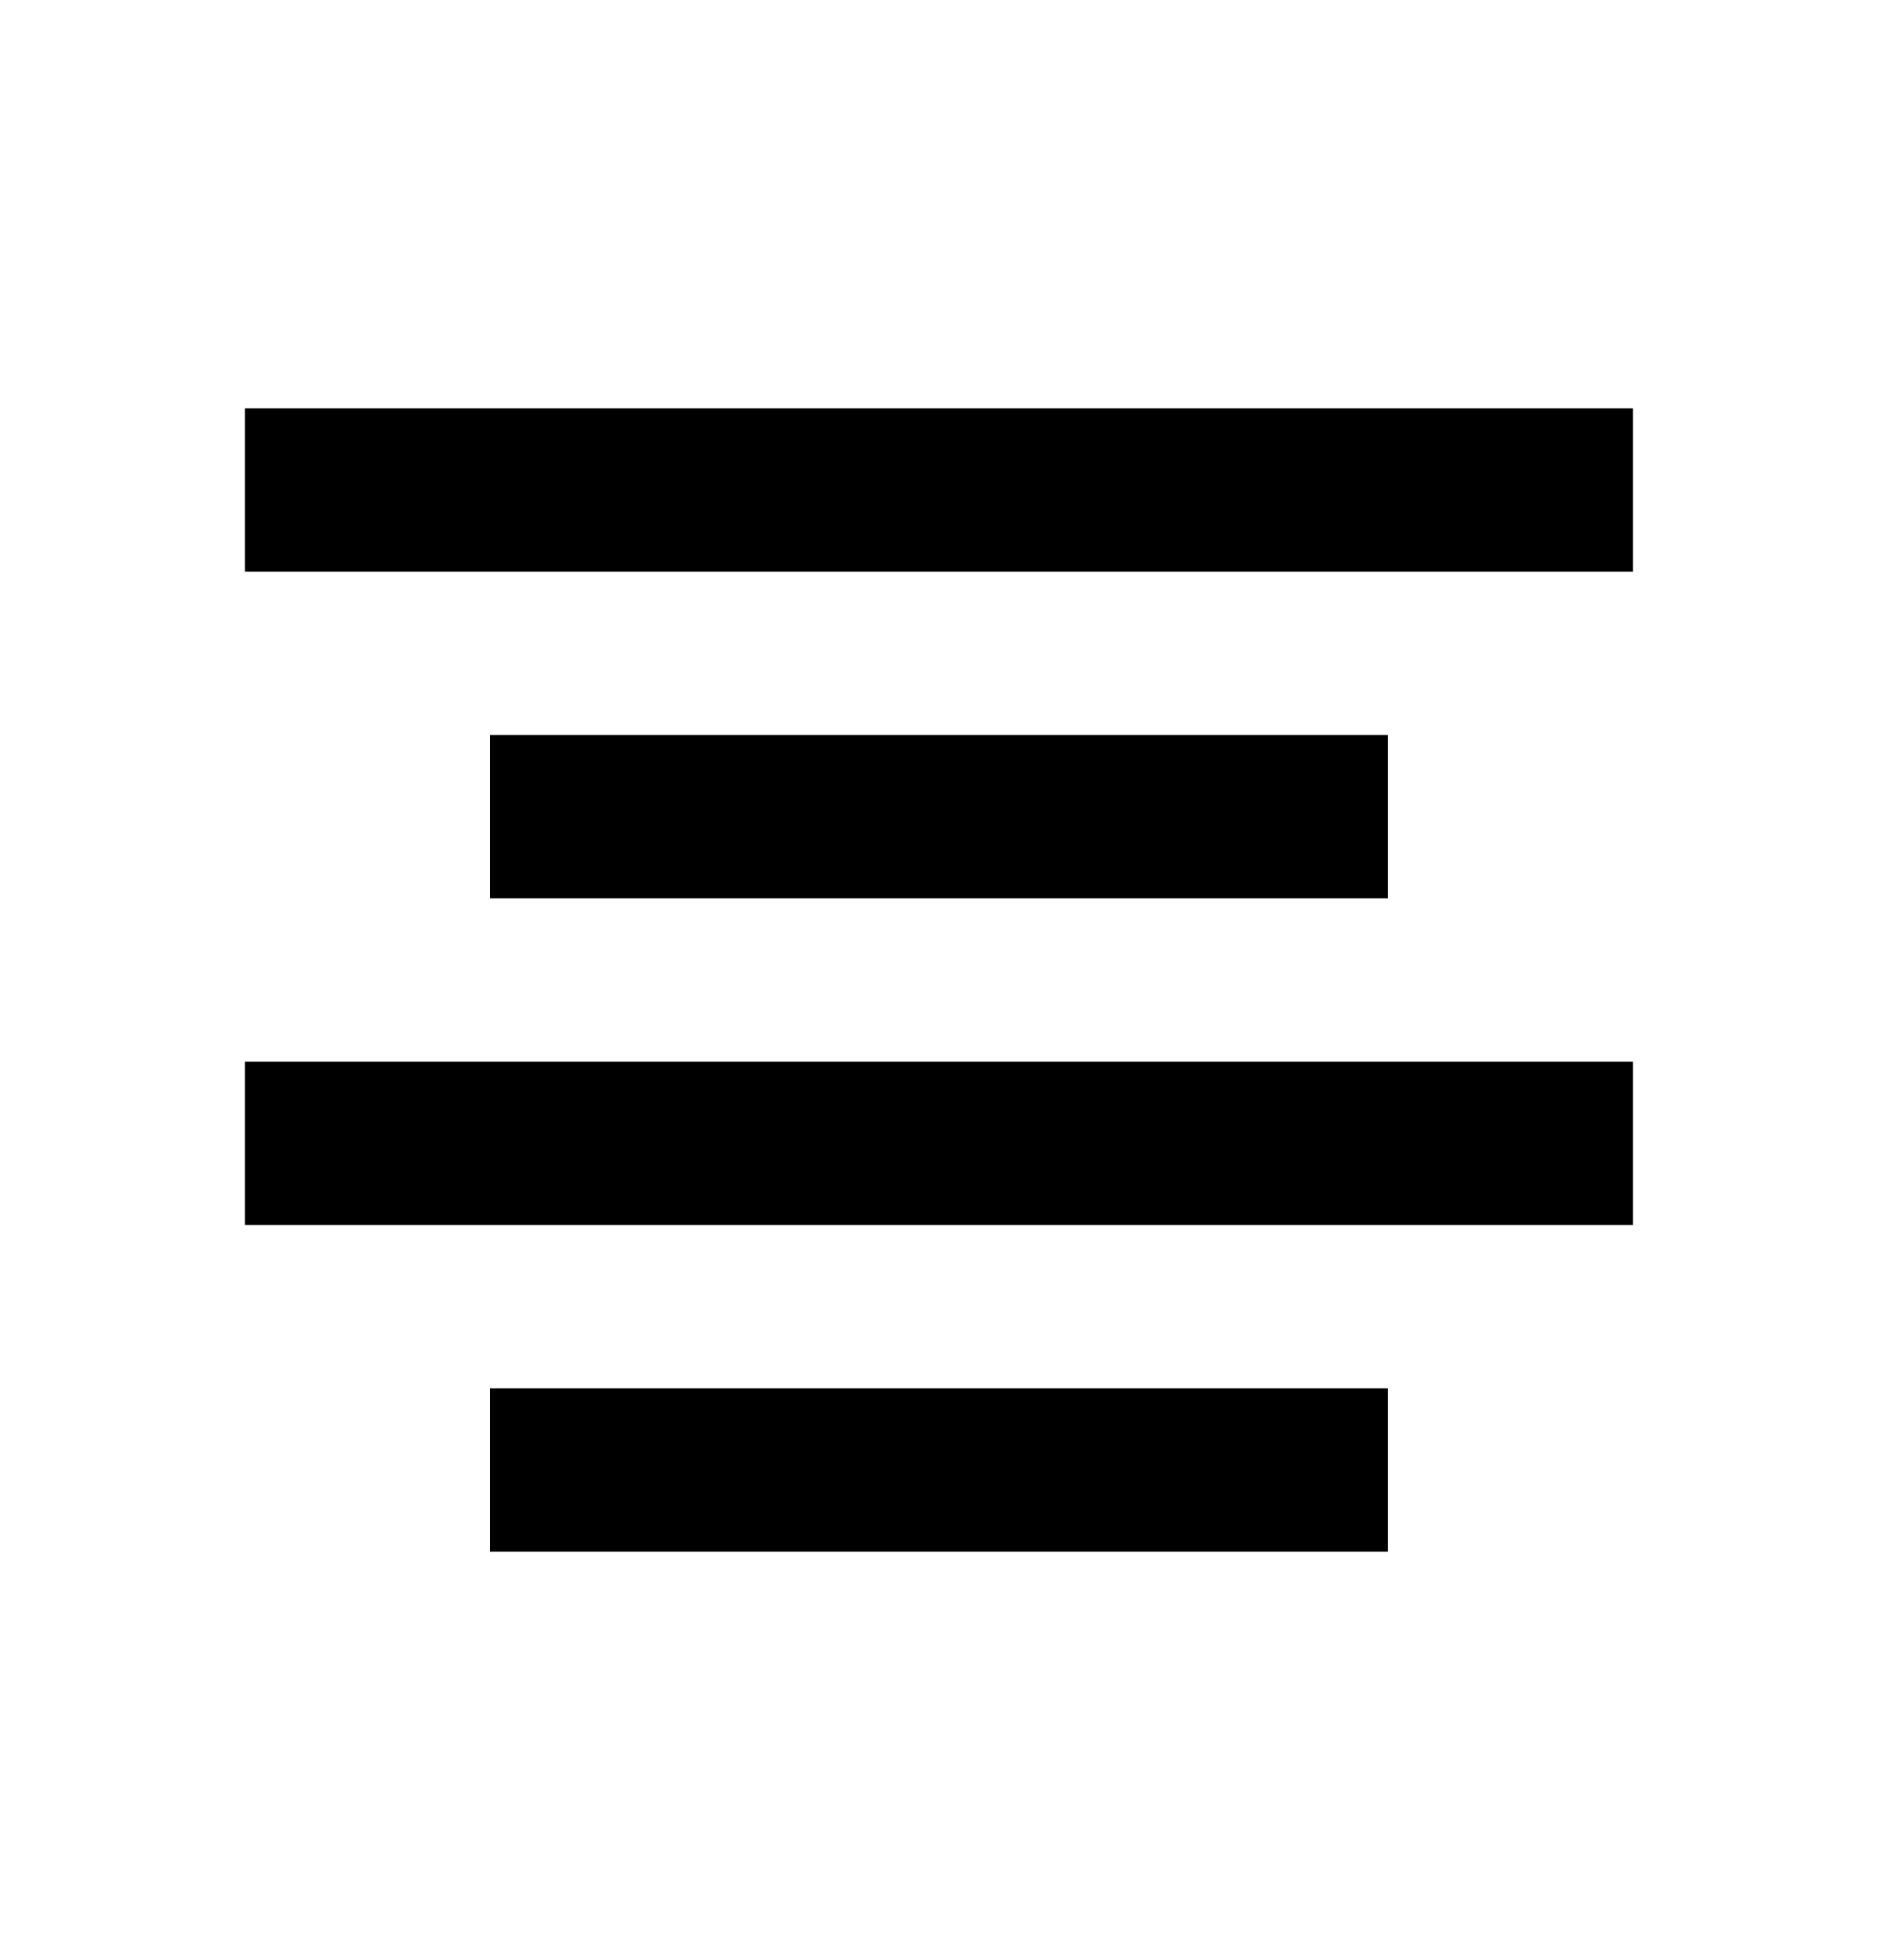
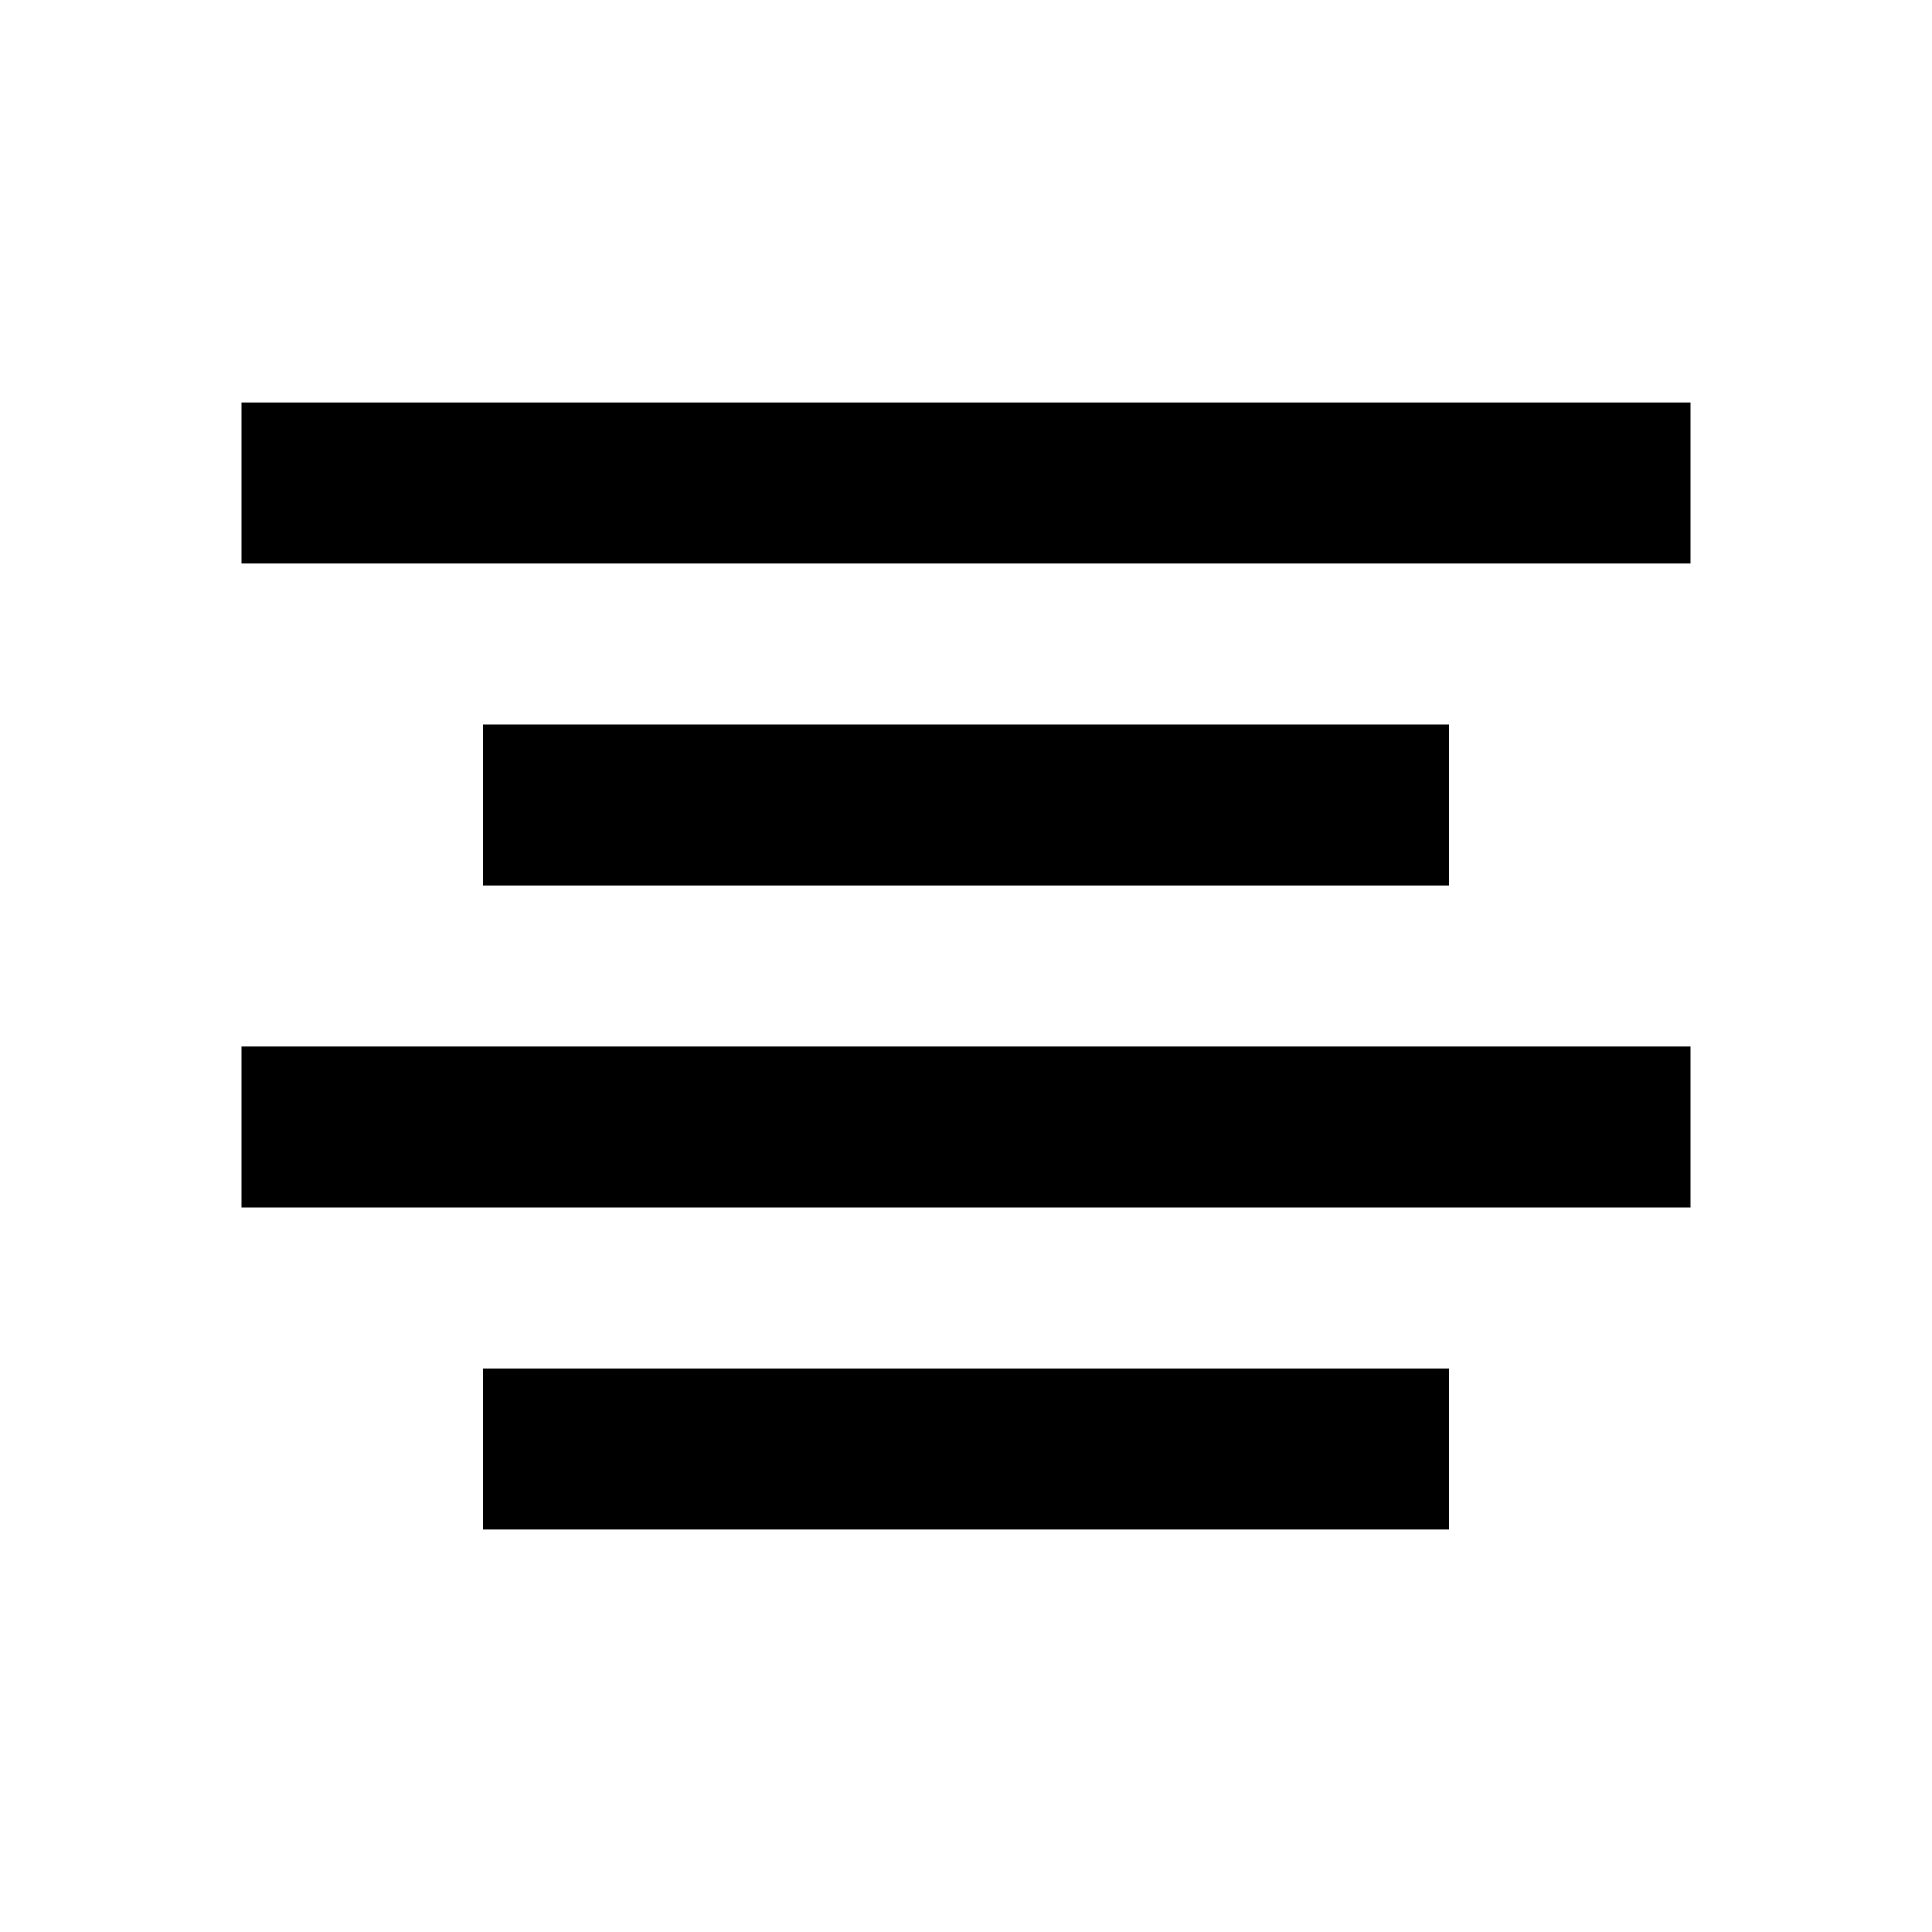
- <svg xmlns="http://www.w3.org/2000/svg" width="460" height="480" viewBox="0 0 460 480">
-   <path d="M60 140l340 0 0-40-340 0 0 40z m0 160l340 0 0-40-340 0 0 40z m60 80l220 0 0-40-220 0 0 40z m0-160l220 0 0-40-220 0 0 40z" />
+ <svg xmlns="http://www.w3.org/2000/svg" width="480" height="480" viewBox="0 0 480 480">
+   <path d="M60 140l360 0 0-40-360 0 0 40z m0 160l360 0 0-40-360 0 0 40z m60 80l240 0 0-40-240 0 0 40z m0-160l240 0 0-40-240 0 0 40z" />
</svg>
